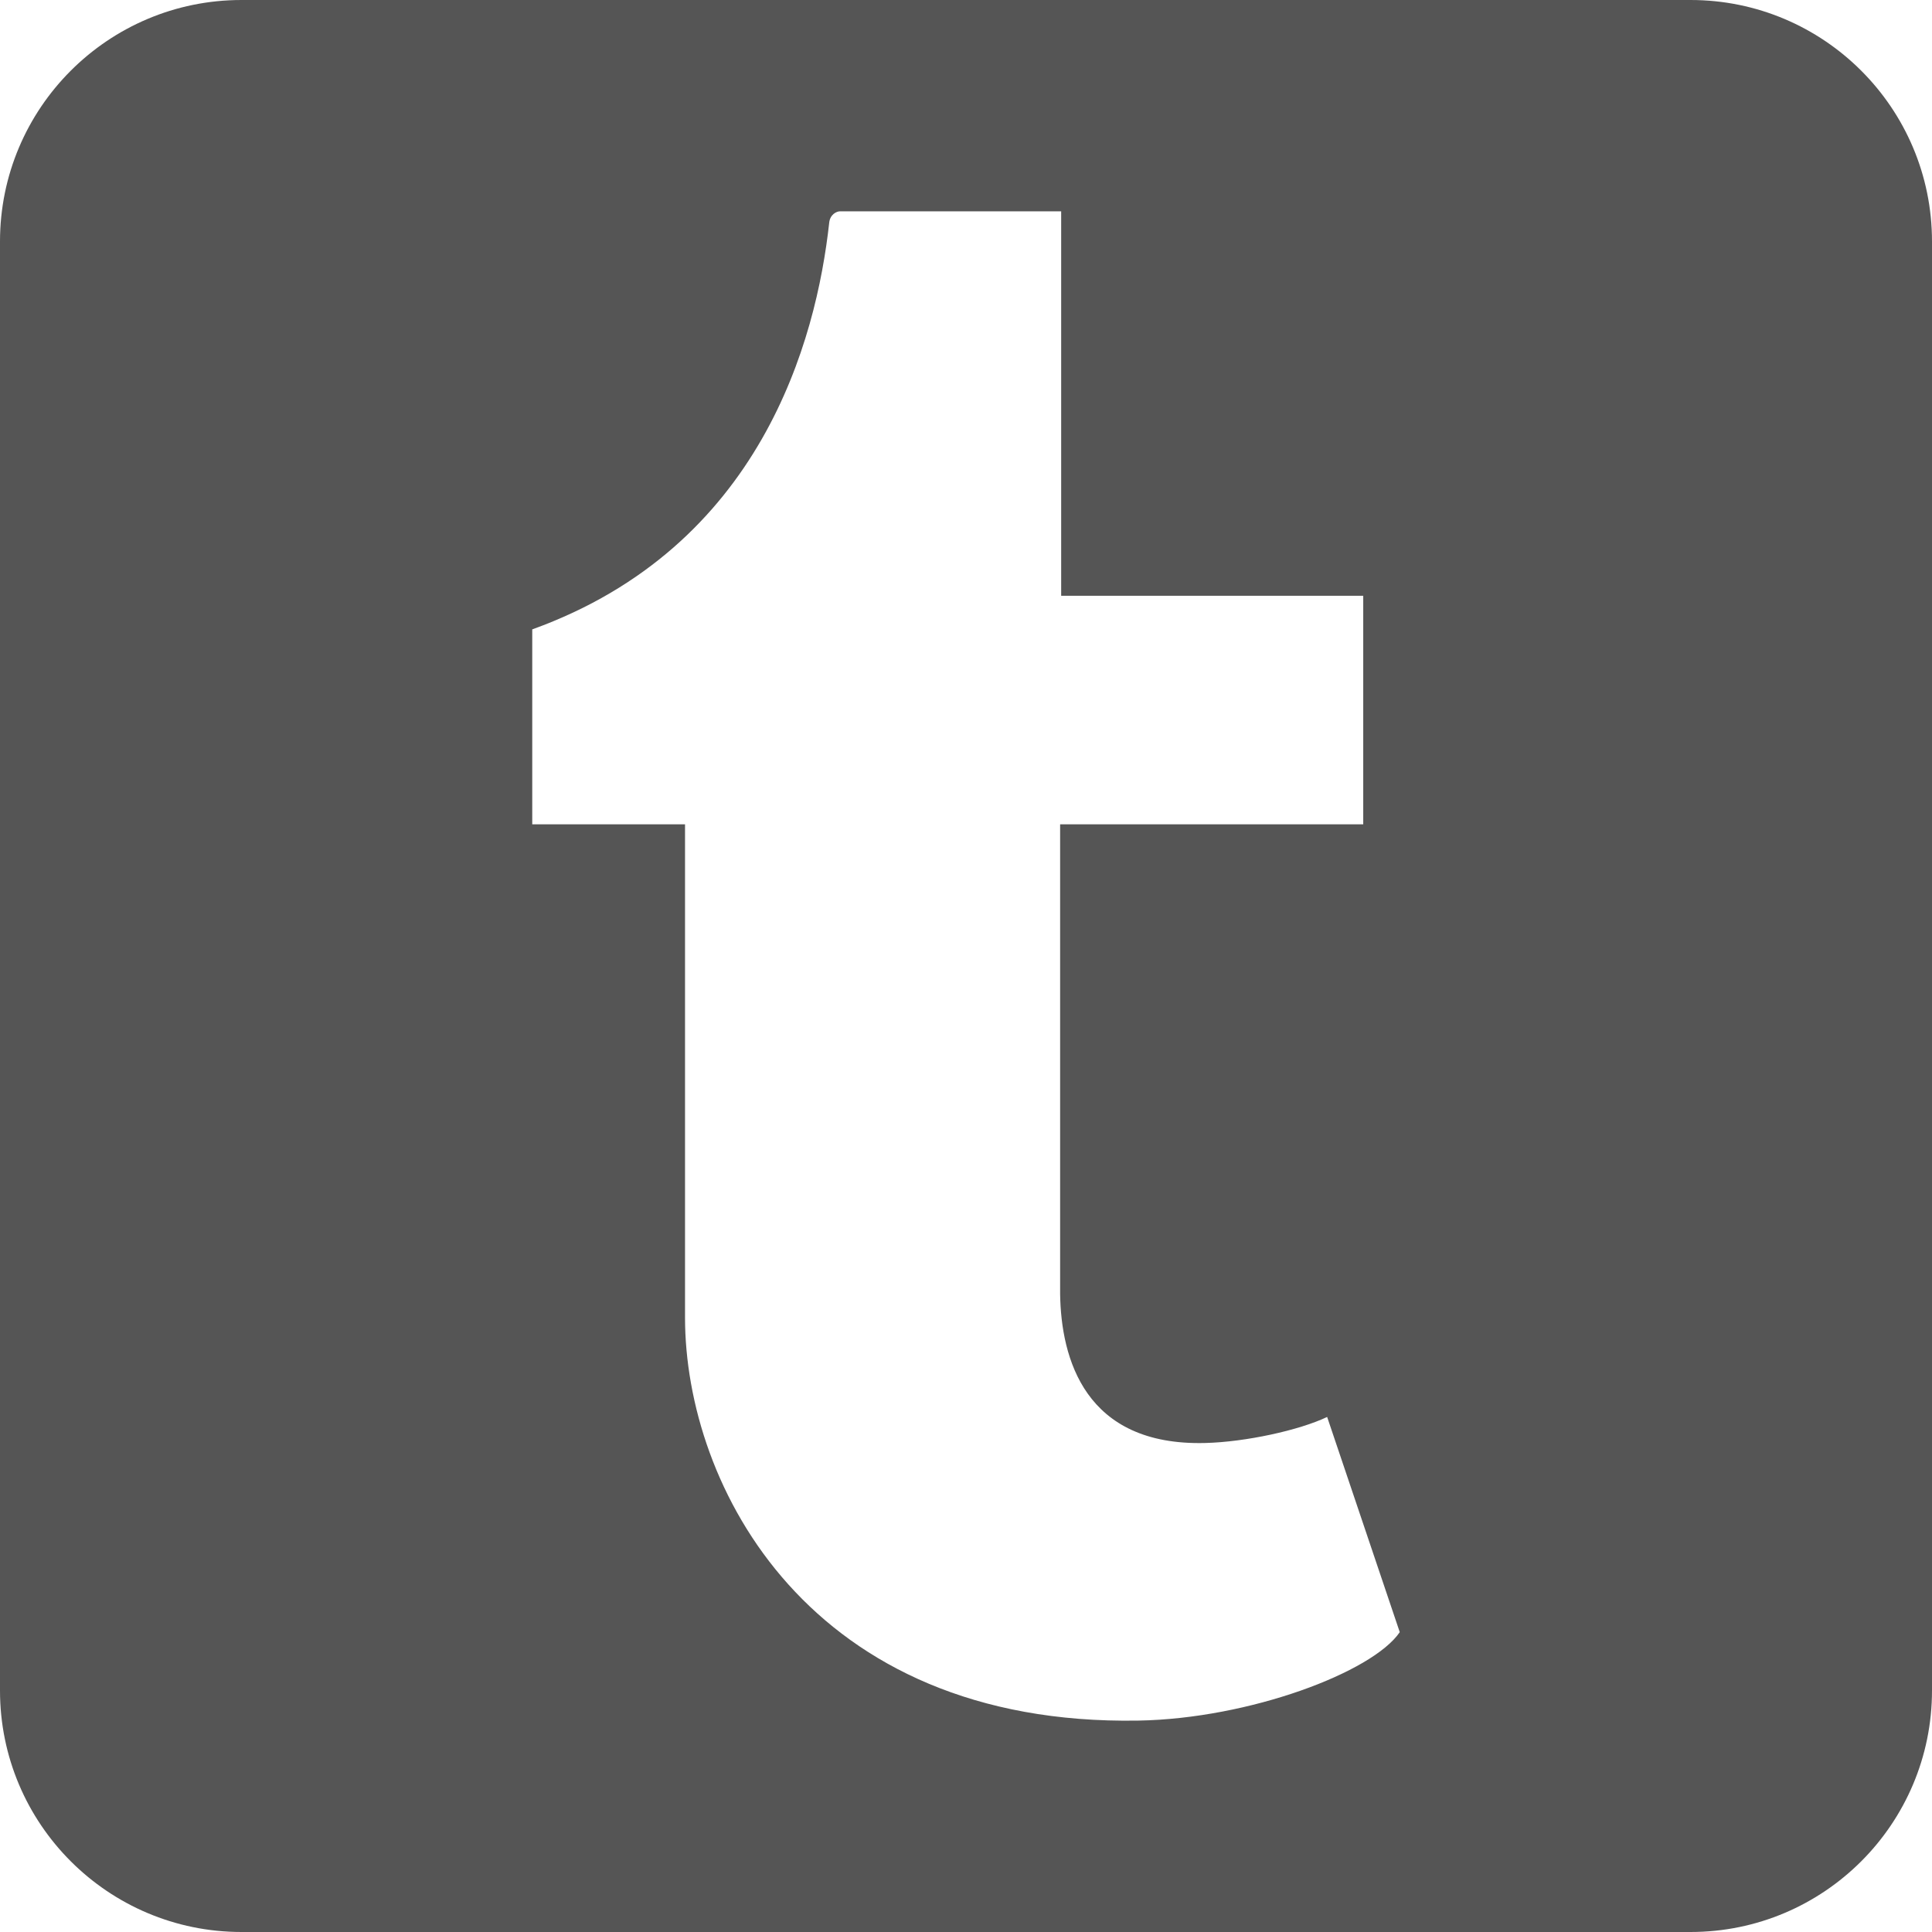
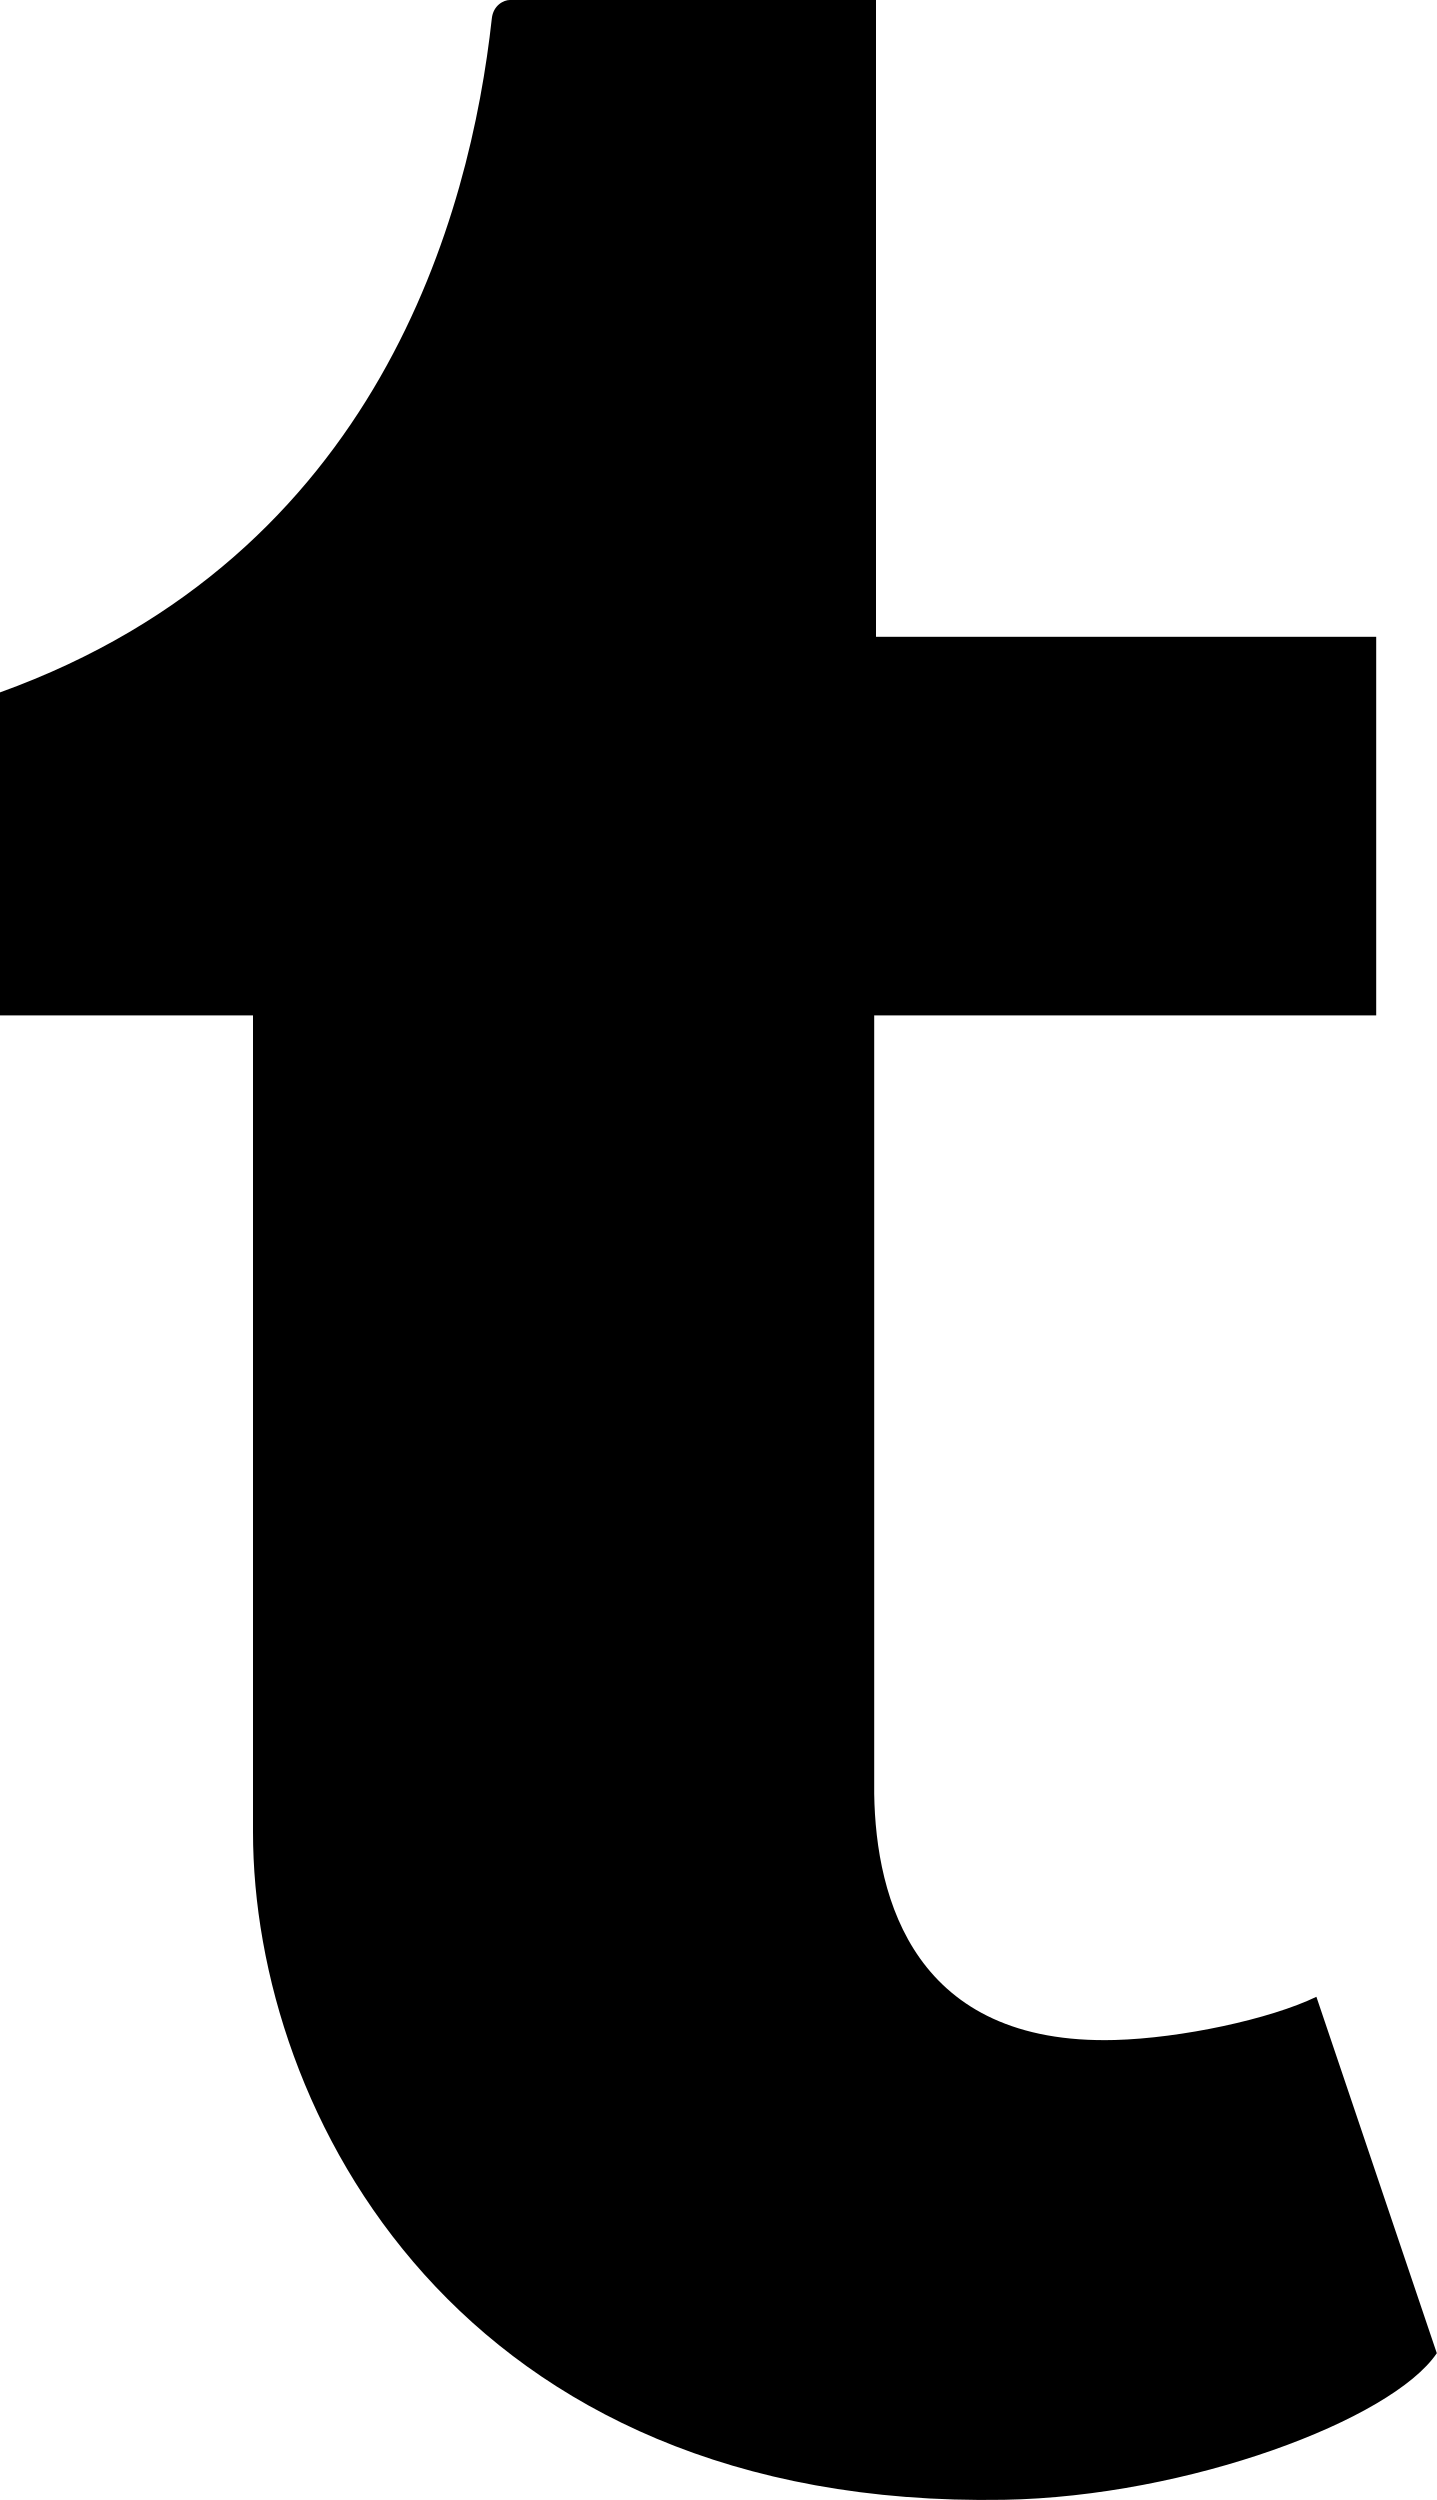
- <svg version="1.1" x="0px" y="0px" width="16px" height="16px" fill="#555" viewBox="0 0 512 512" enable-background="new 0 0 512 512" xml:space="preserve">
-   <path d="M448,0H64C28.654,0,0,28.654,0,64v384c0,35.347,28.654,64,64,64h384c35.347,0,64-28.653,64-64V64  C512,28.654,483.347,0,448,0z M301.684,455.974c-87.137,1.5-120.146-62.073-120.146-106.83V218.456h-40.486v-51.664  c60.685-21.881,75.276-76.626,78.701-107.812c0.236-2.144,1.922-2.98,2.89-2.98c0.938,0,58.578,0,58.578,0v101.894h80.049v60.563  h-80.326v124.527c0.261,16.924,6.473,40.273,38.499,39.424c10.606-0.269,24.83-3.354,32.265-6.899l19.242,57.026  C363.741,443.16,331.087,455.47,301.684,455.974z" />
+ <svg xmlns="http://www.w3.org/2000/svg" version="1.1" id="Слой_1" x="0px" y="0px" width="7.184px" height="12.5px" viewBox="4.408 1.75 7.184 12.5" enable-background="new 4.408 1.75 7.184 12.5" xml:space="preserve">
+   <path d="M9.428,14.249c-2.723,0.047-3.755-1.939-3.755-3.339V6.827H4.408V5.212C6.304,4.528,6.76,2.818,6.867,1.843  c0.007-0.067,0.06-0.093,0.09-0.093c0.029,0,1.831,0,1.831,0v3.184h2.501v1.893h-2.51v3.892c0.008,0.528,0.203,1.258,1.203,1.231  c0.332-0.009,0.776-0.104,1.008-0.216l0.602,1.782C11.367,13.849,10.347,14.233,9.428,14.249z" />
</svg>
